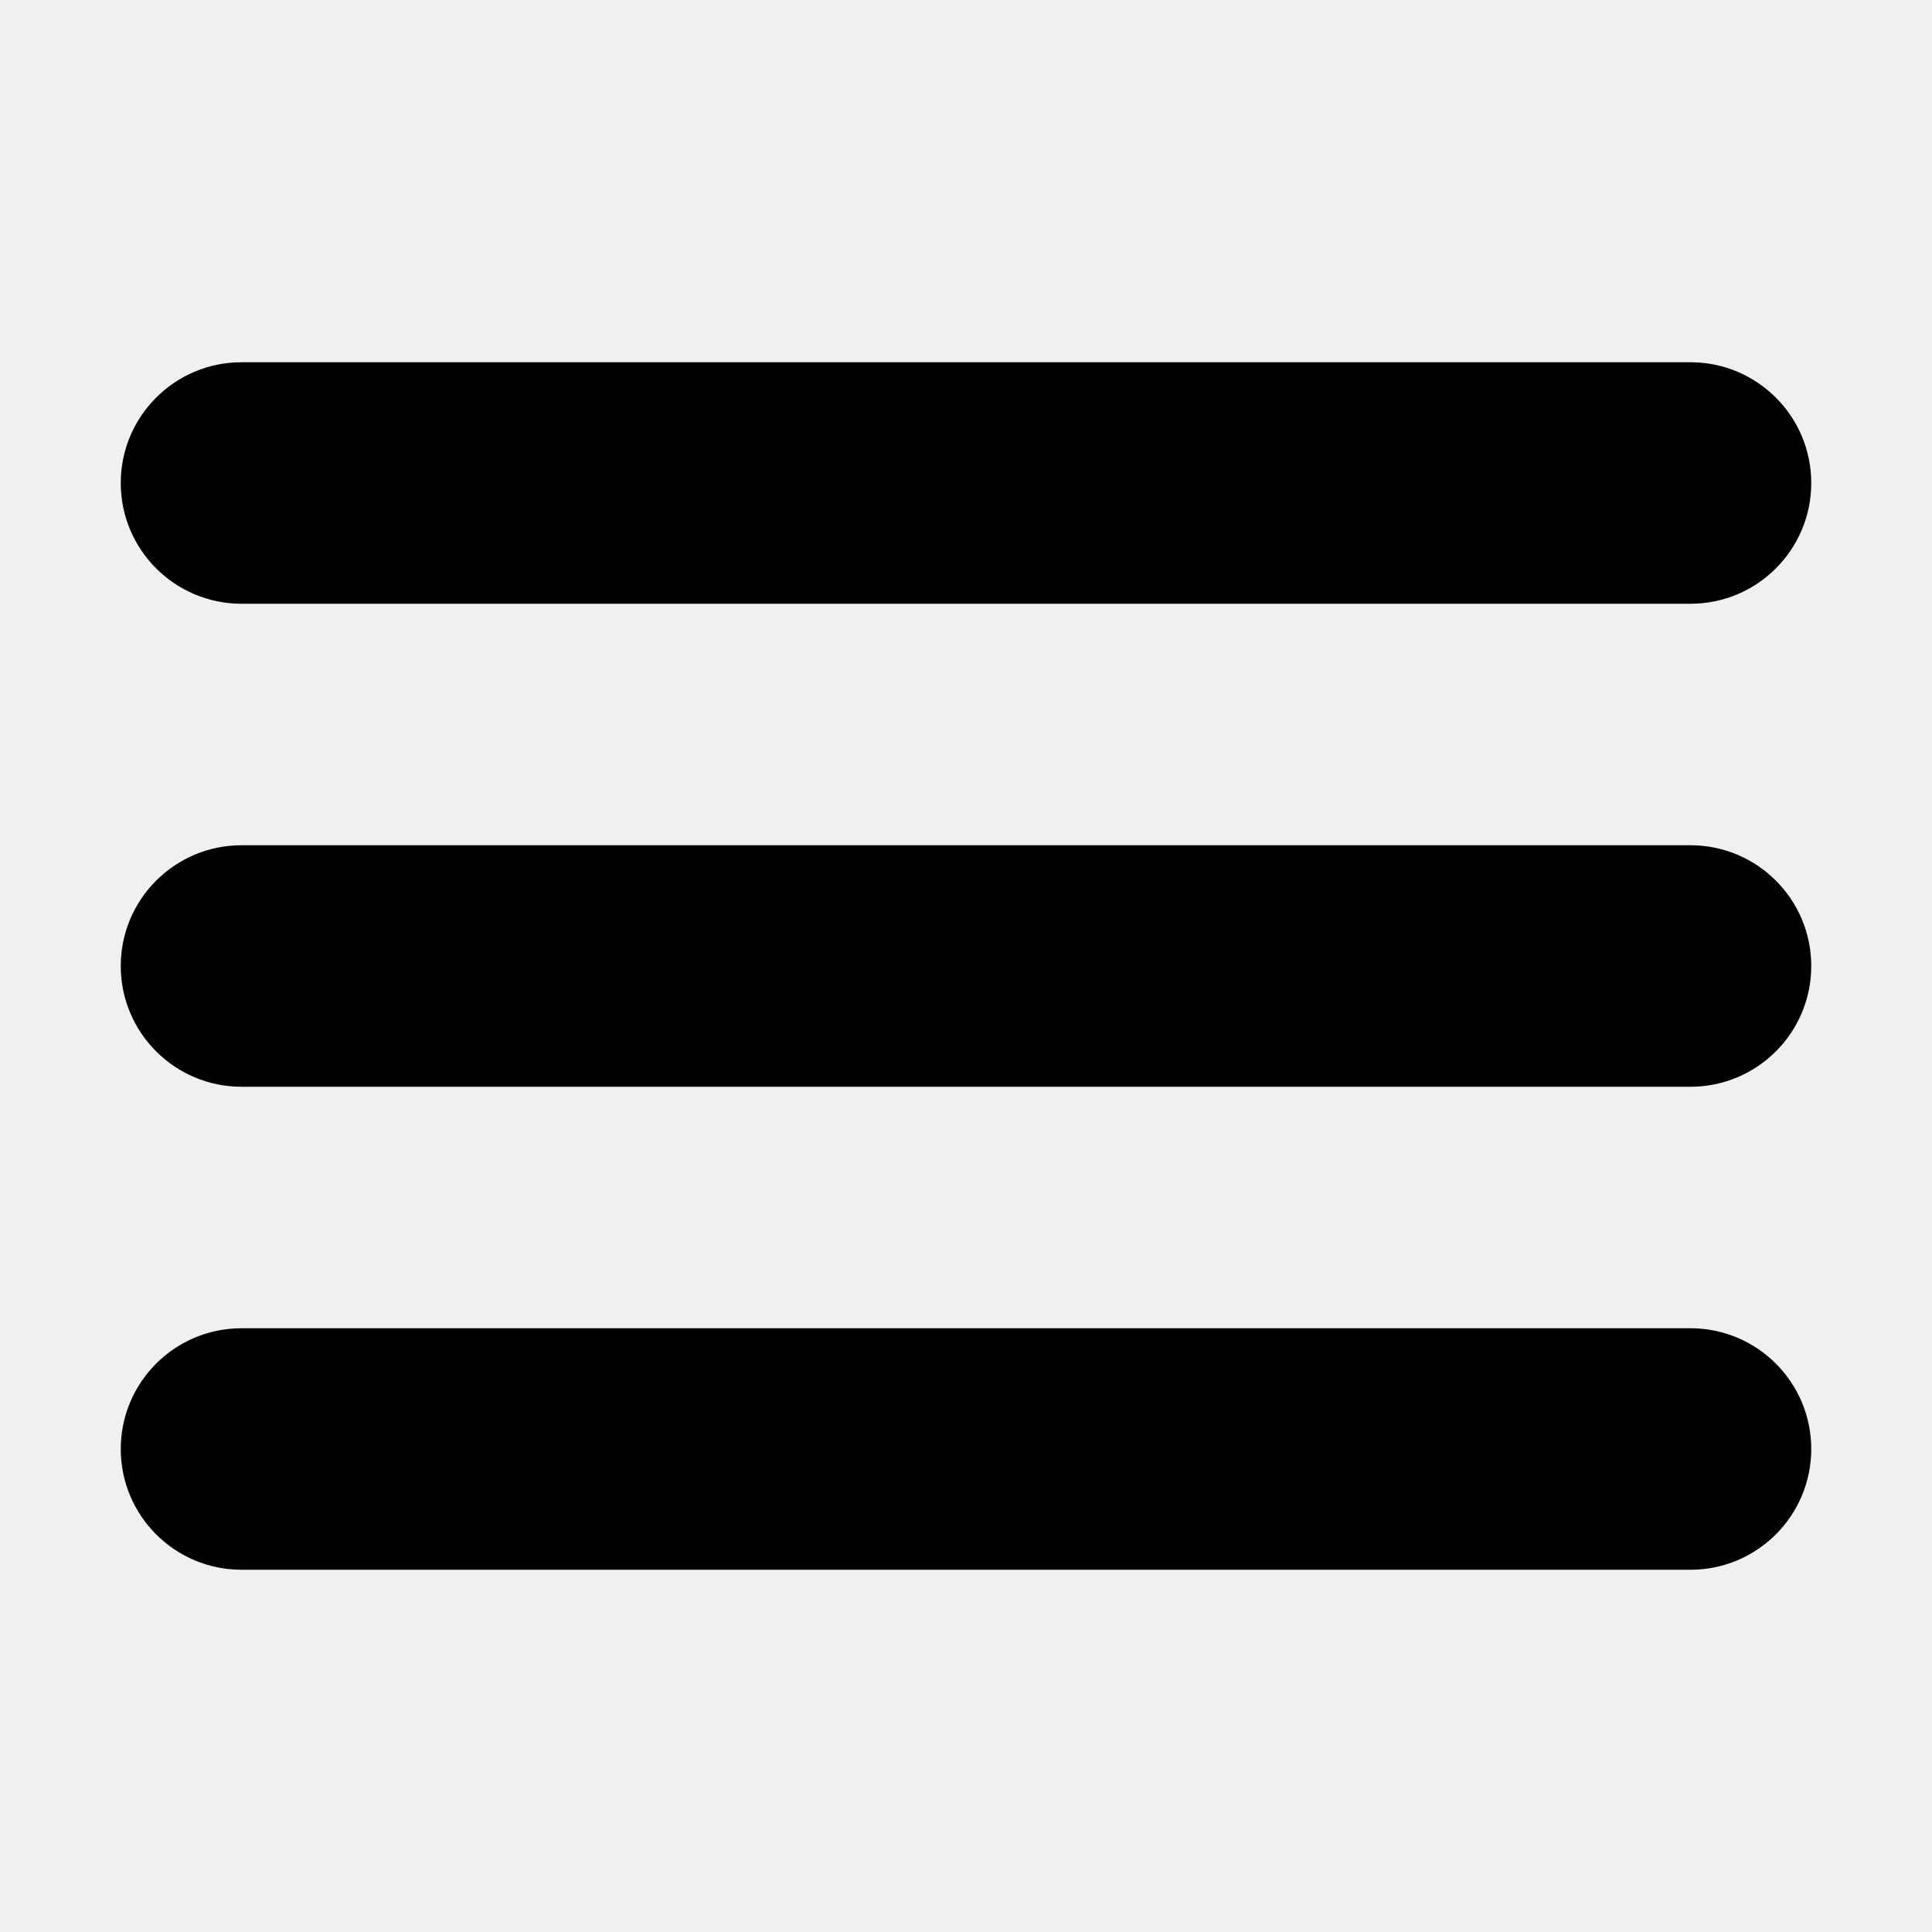
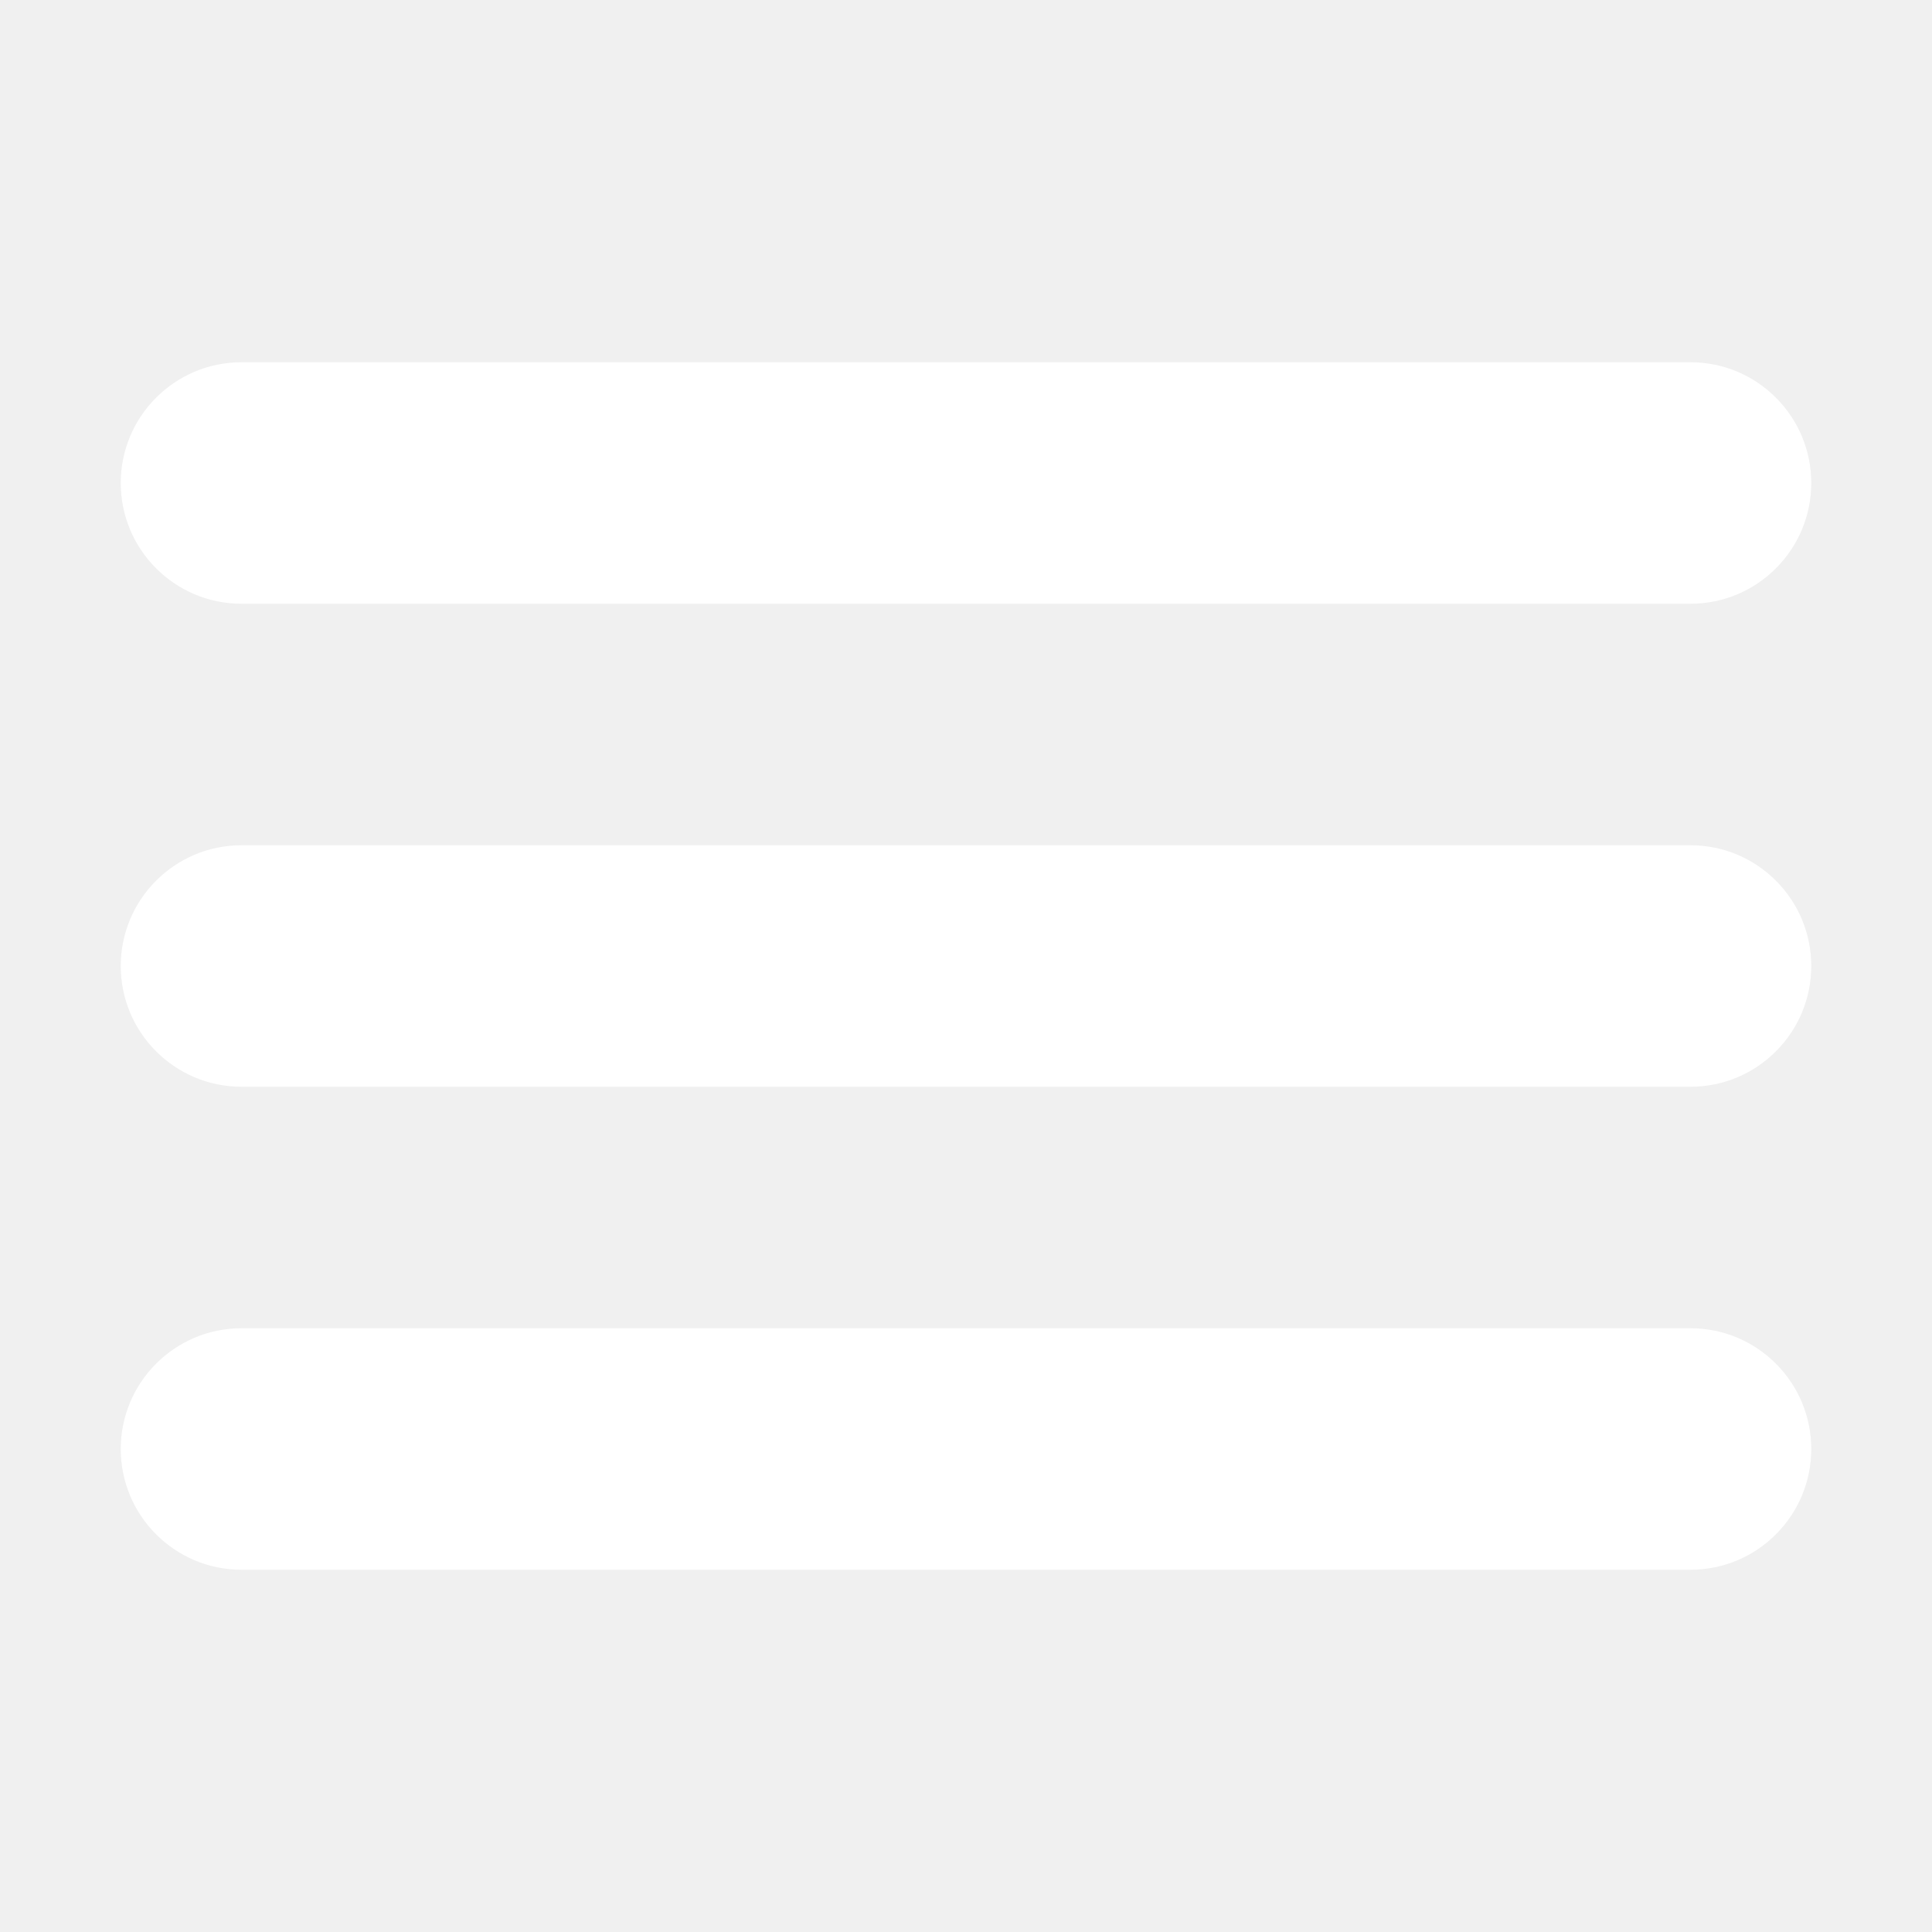
- <svg xmlns="http://www.w3.org/2000/svg" height="30px" id="Layer_1" style="enable-background:new 0 0 32 32;" version="1.1" viewBox="0 0 32 32" width="30px" xml:space="preserve">
+ <svg xmlns="http://www.w3.org/2000/svg" height="30px" fill="white" id="Layer_1" style="enable-background:new 0 0 32 32;" version="1.1" viewBox="0 0 32 32" width="30px" xml:space="preserve">
  <path d="M4,10h24c1.104,0,2-0.896,2-2s-0.896-2-2-2H4C2.896,6,2,6.896,2,8S2.896,10,4,10z M28,14H4c-1.104,0-2,0.896-2,2  s0.896,2,2,2h24c1.104,0,2-0.896,2-2S29.104,14,28,14z M28,22H4c-1.104,0-2,0.896-2,2s0.896,2,2,2h24c1.104,0,2-0.896,2-2  S29.104,22,28,22z" />
</svg>
